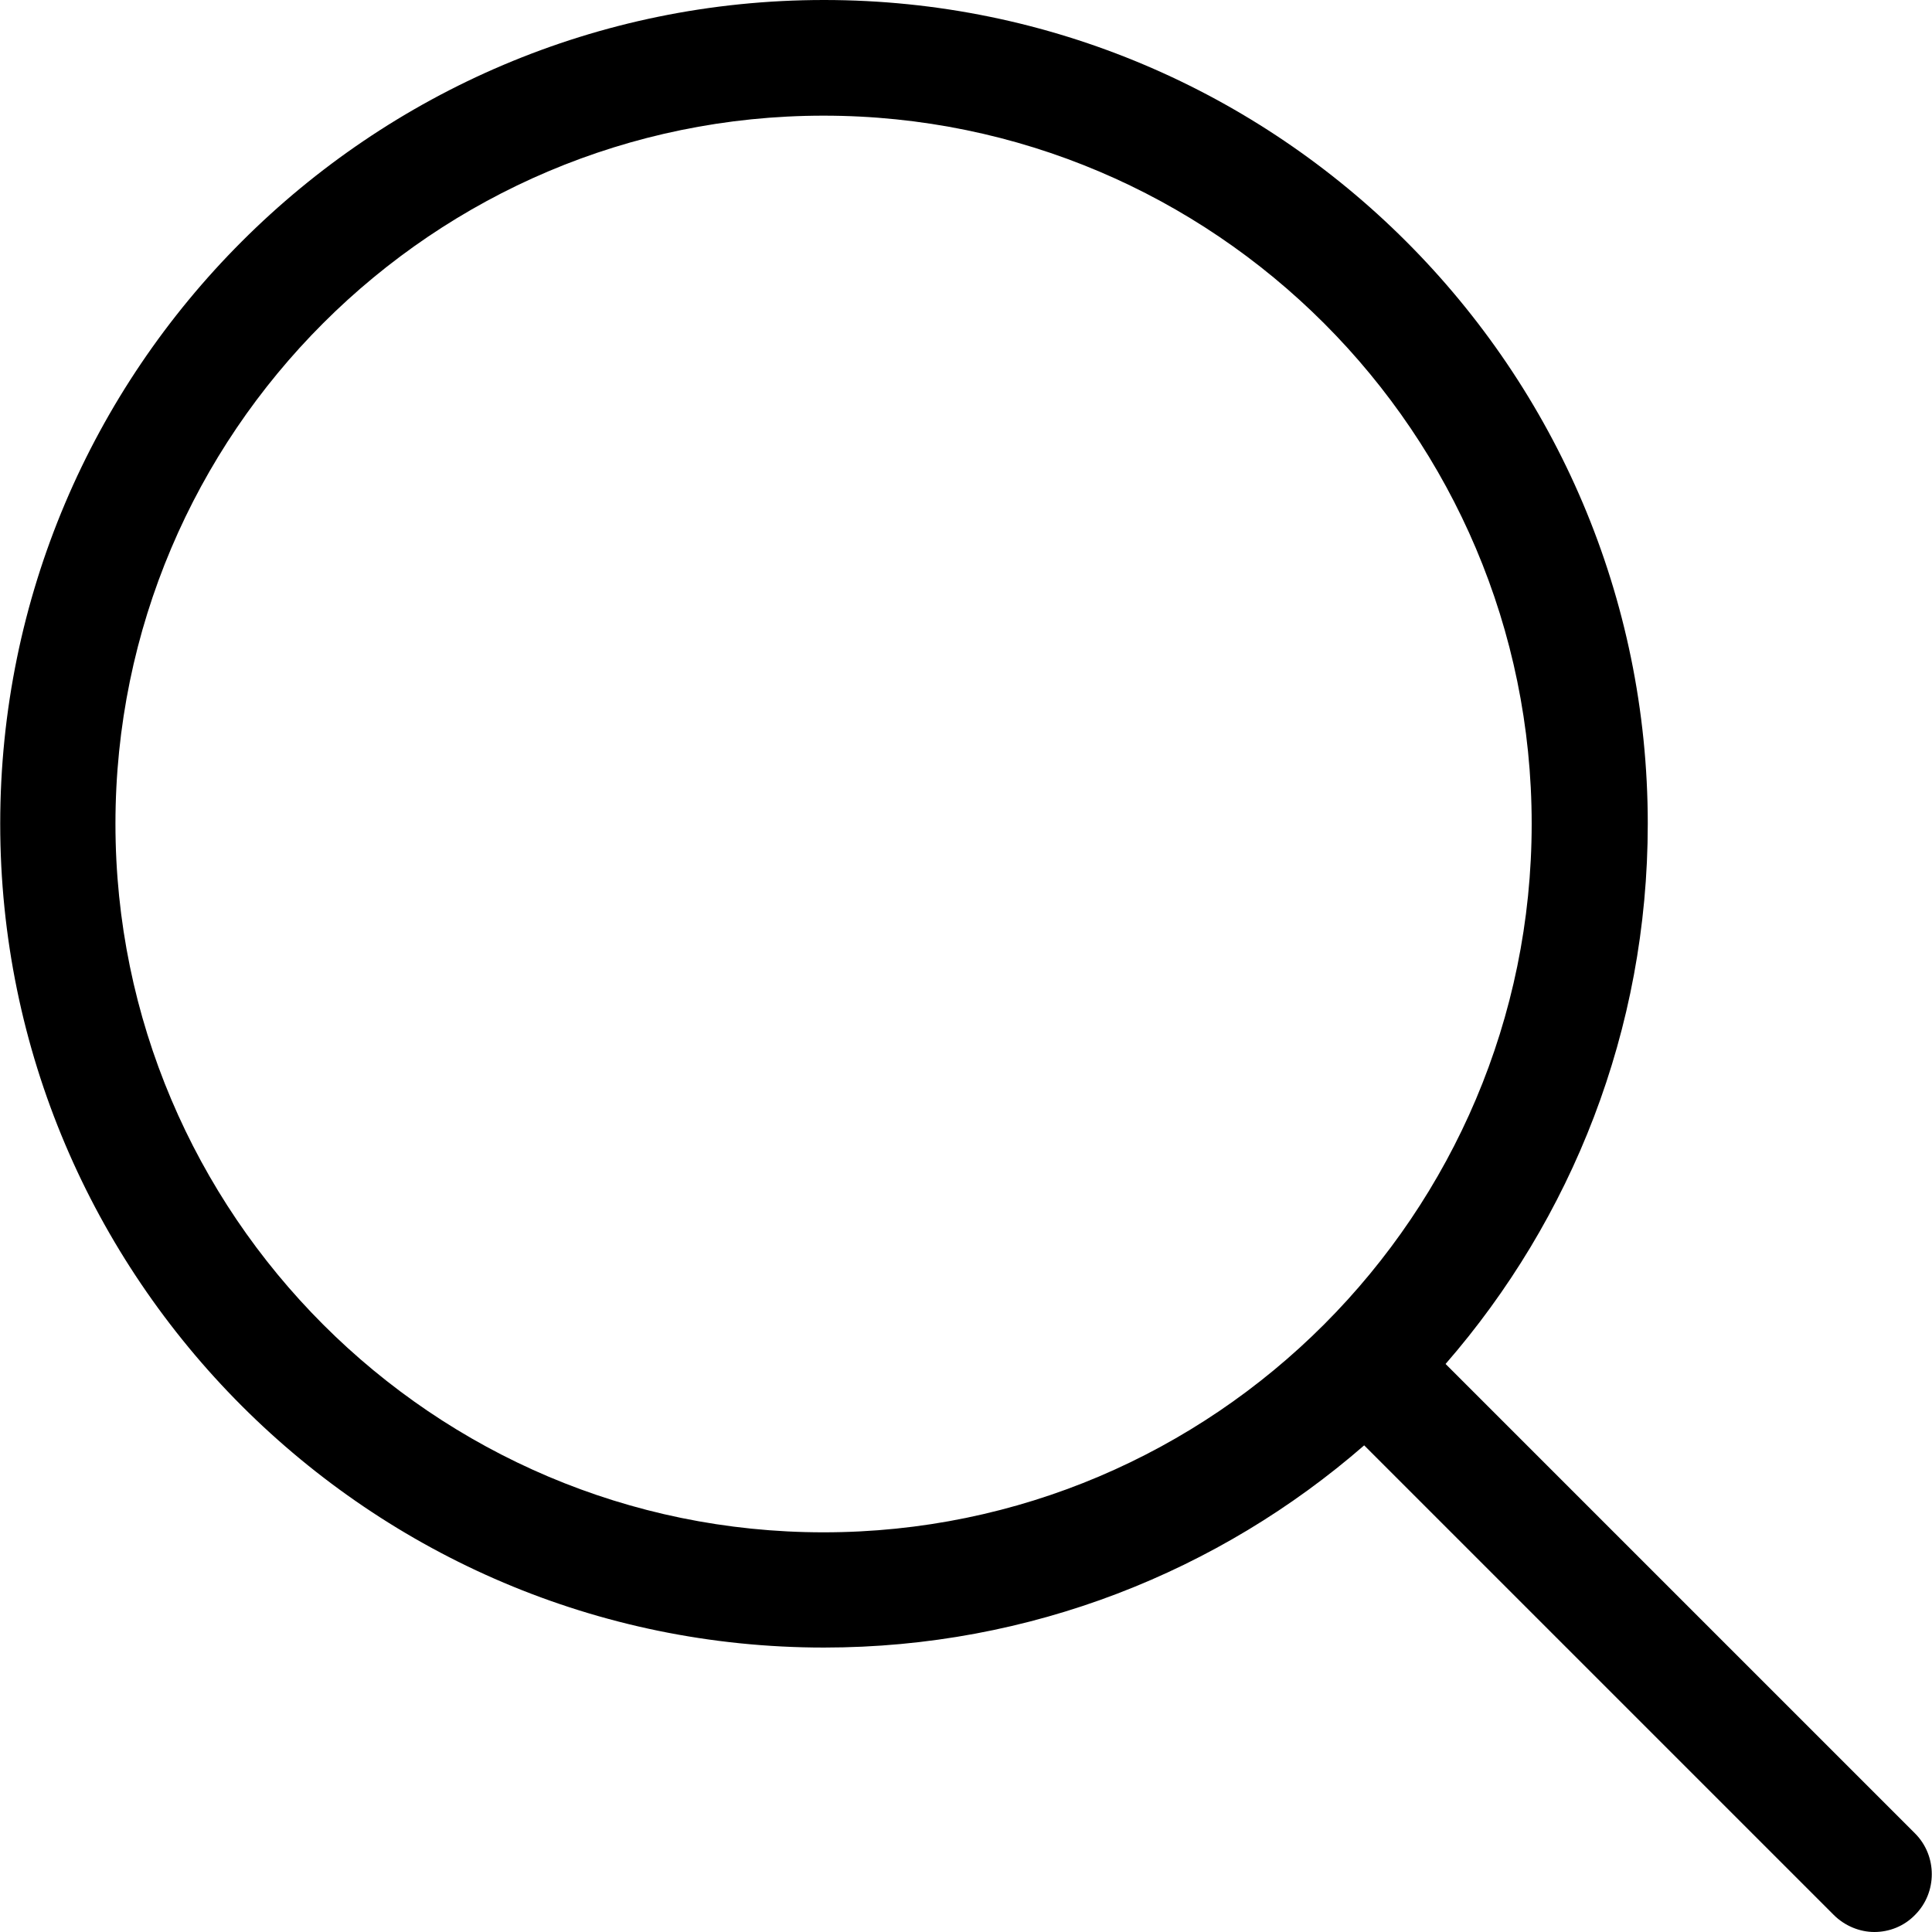
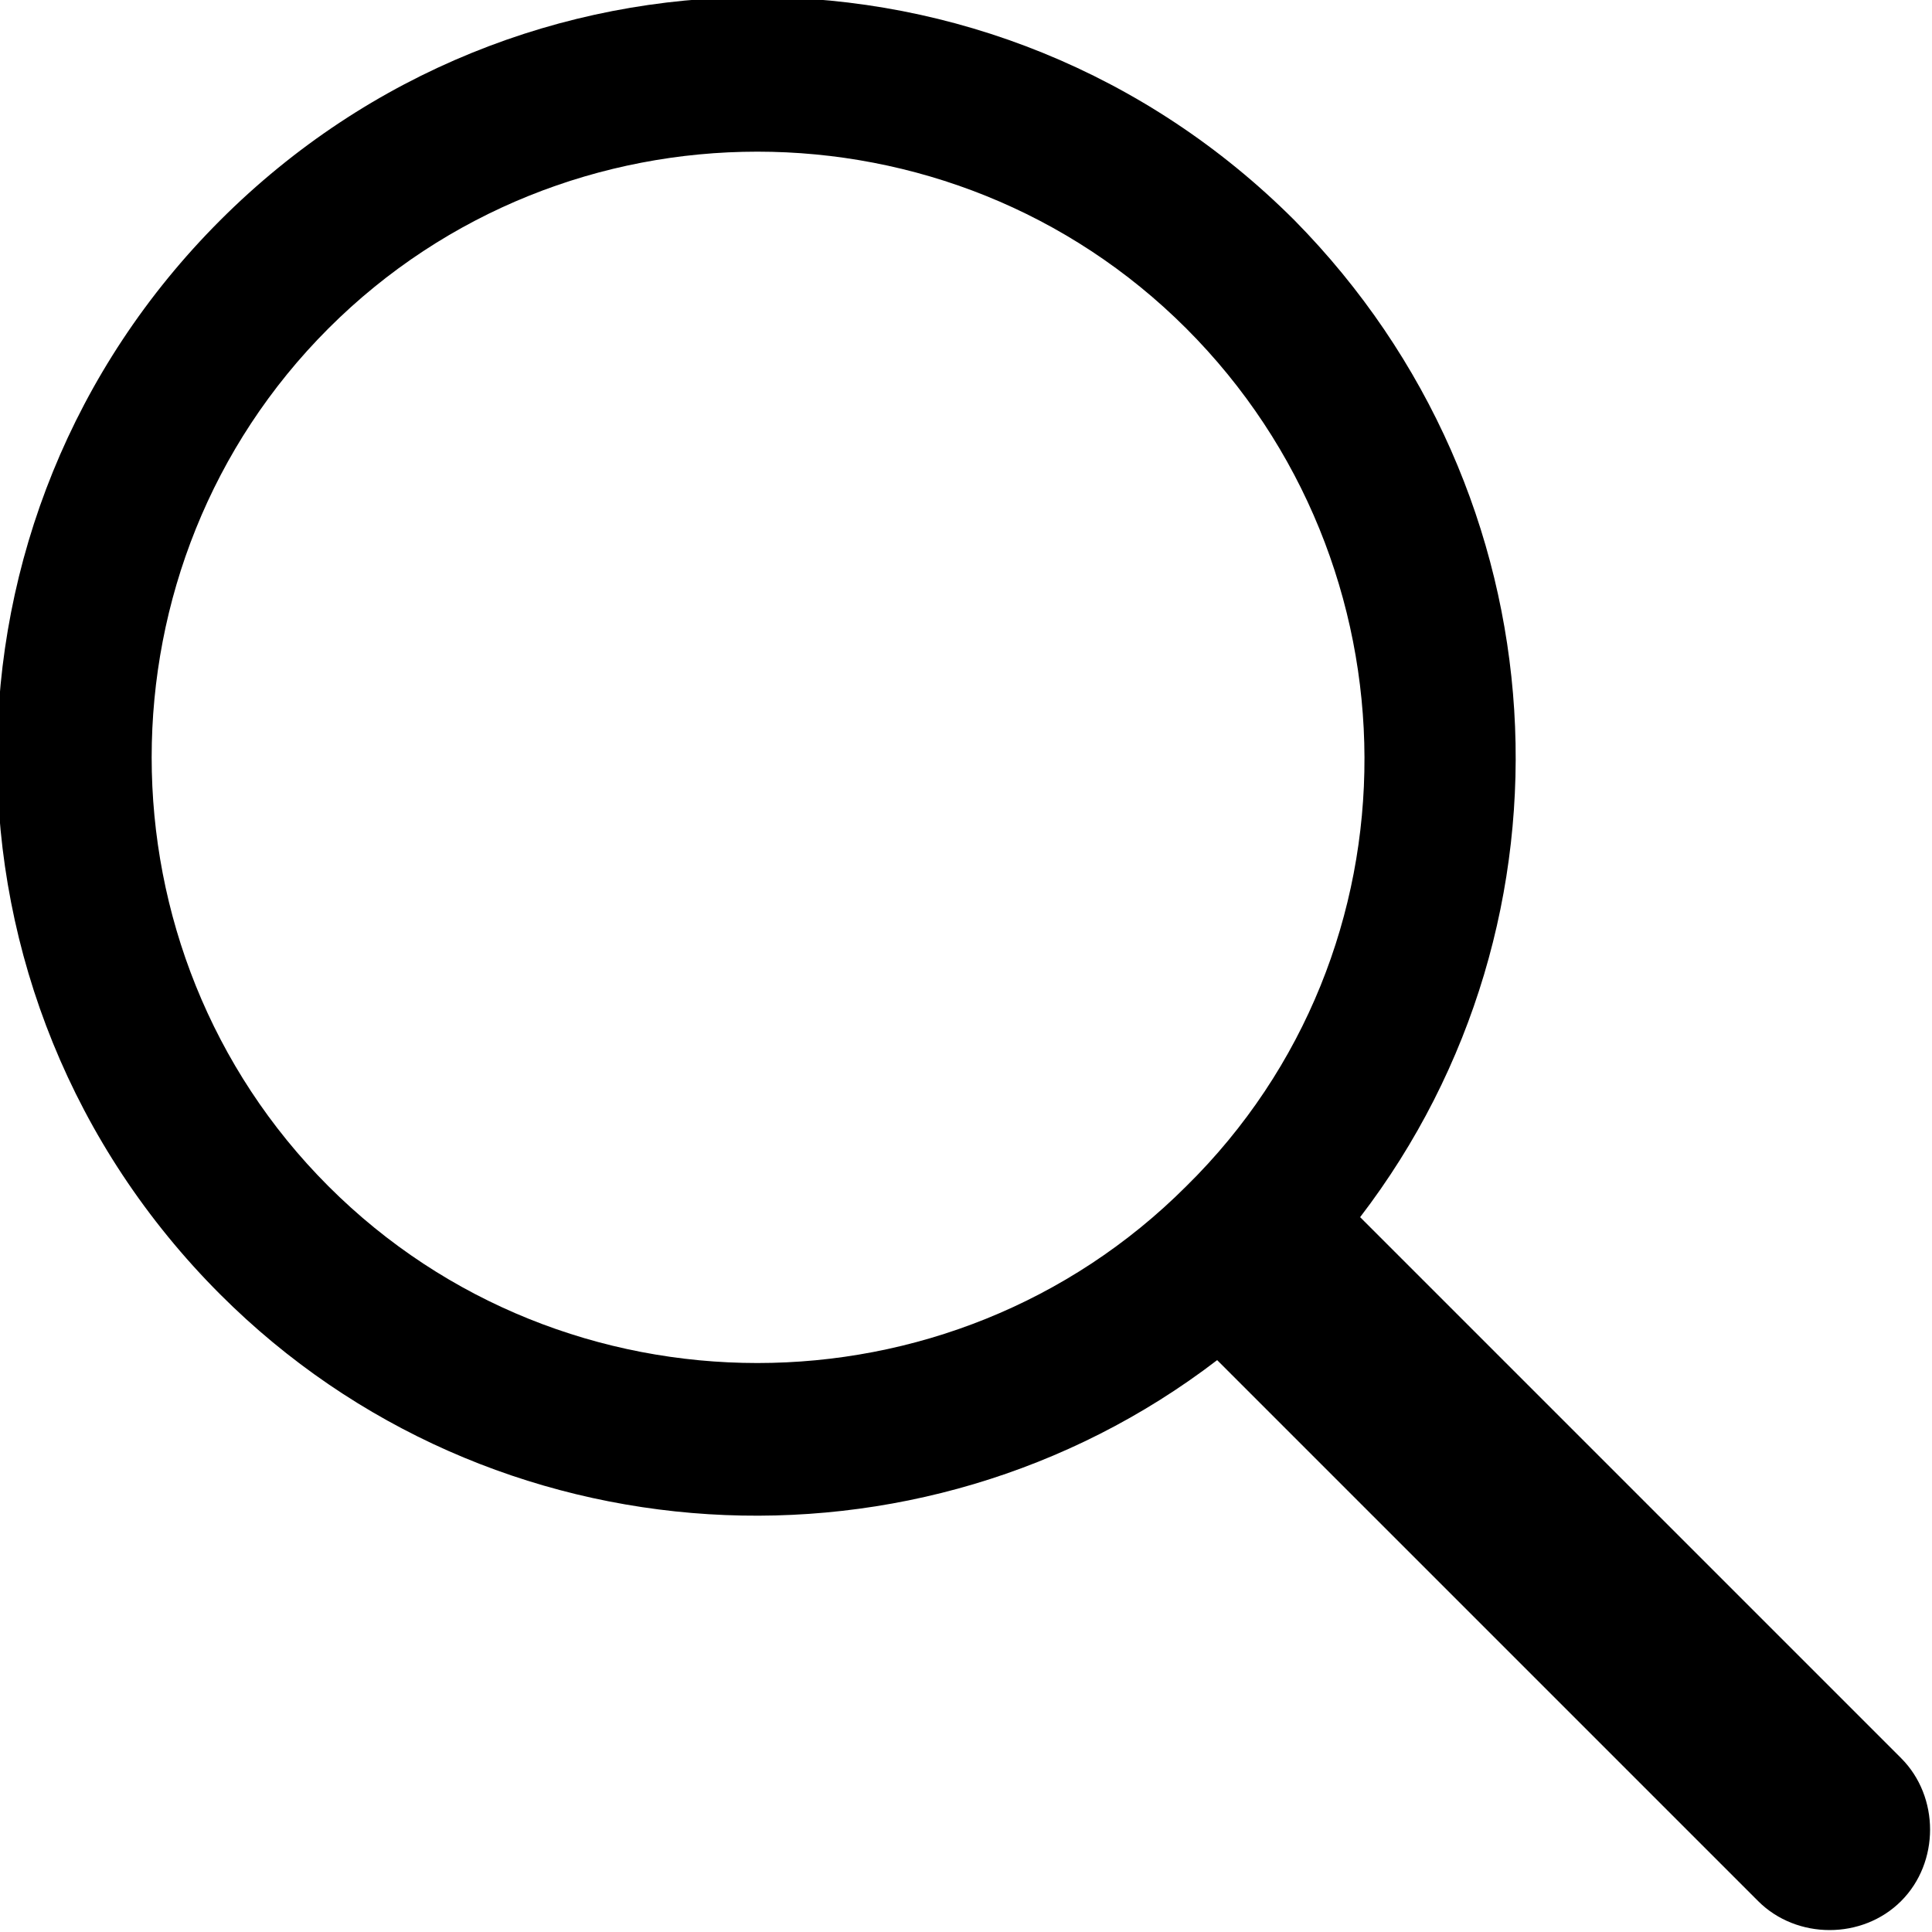
- <svg xmlns="http://www.w3.org/2000/svg" version="1.1" id="Capa_1" x="0px" y="0px" viewBox="0 0 451 451" style="enable-background:new 0 0 451 451;" xml:space="preserve">
-   <g>
-     <path d="M447.05,428l-109.6-109.6c29.4-33.8,47.2-77.9,47.2-126.1C384.65,86.2,298.35,0,192.35,0C86.25,0,0.05,86.3,0.05,192.3   s86.3,192.3,192.3,192.3c48.2,0,92.3-17.8,126.1-47.2L428.05,447c2.6,2.6,6.1,4,9.5,4s6.9-1.3,9.5-4   C452.25,441.8,452.25,433.2,447.05,428z M26.95,192.3c0-91.2,74.2-165.3,165.3-165.3c91.2,0,165.3,74.2,165.3,165.3   s-74.1,165.4-165.3,165.4C101.15,357.7,26.95,283.5,26.95,192.3z" />
-   </g>
-   <g>
- </g>
-   <g>
- </g>
-   <g>
- </g>
-   <g>
- </g>
-   <g>
- </g>
-   <g>
- </g>
-   <g>
- </g>
-   <g>
- </g>
-   <g>
- </g>
-   <g>
- </g>
-   <g>
- </g>
-   <g>
- </g>
-   <g>
- </g>
-   <g>
- </g>
-   <g>
- </g>
+ <svg xmlns="http://www.w3.org/2000/svg" version="1.1" id="search_1" x="0px" y="0px" width="64px" height="64px" viewBox="0 0 64 64" style="enable-background:new 0 0 64 64;" xml:space="preserve">
+   <path d="M42.88,7.296c-9.856-9.856-25.728-9.856-35.584,0s-9.856,25.728,0,35.584c8.96,8.96,23.168,9.728,33.024,2.176l17.92,17.92  c1.28,1.28,3.456,1.28,4.736,0s1.28-3.456,0-4.736l-17.92-17.92C52.608,30.464,51.84,16.384,42.88,7.296z M39.296,39.296  c-7.808,7.808-20.608,7.808-28.416,0s-7.808-20.608,0-28.416s20.608-7.808,28.416,0S47.232,31.488,39.296,39.296z" />
</svg>
